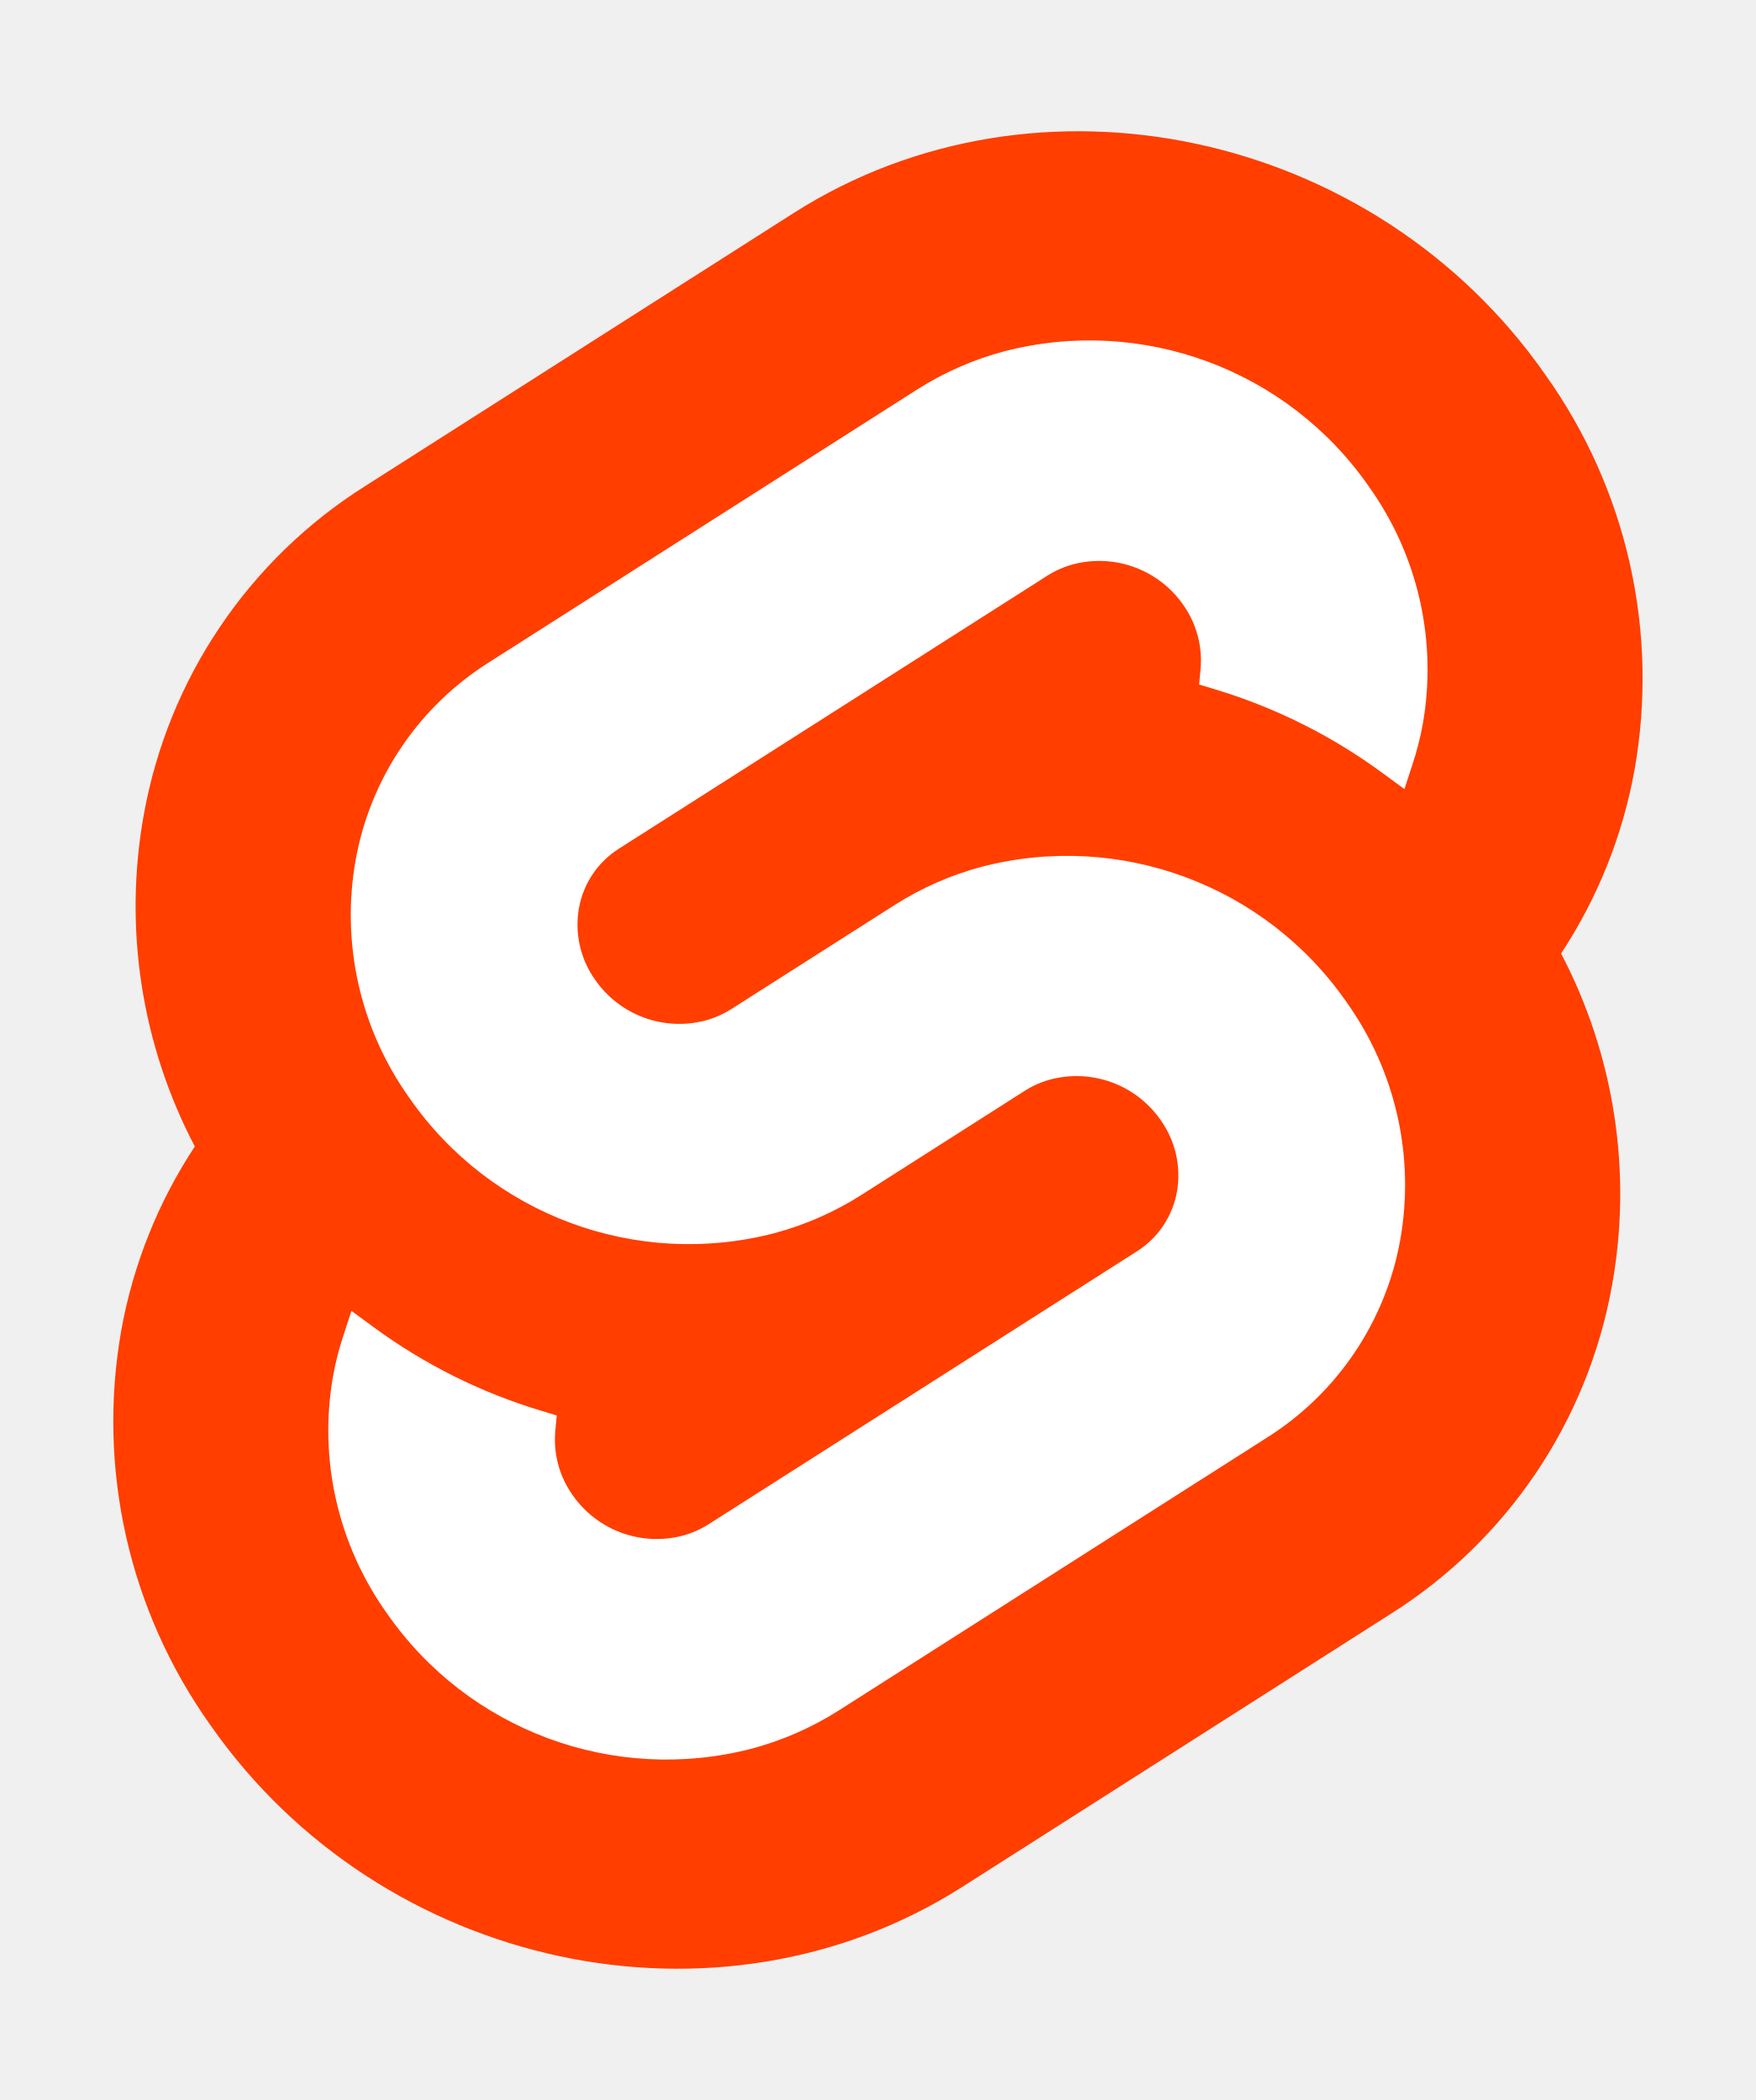
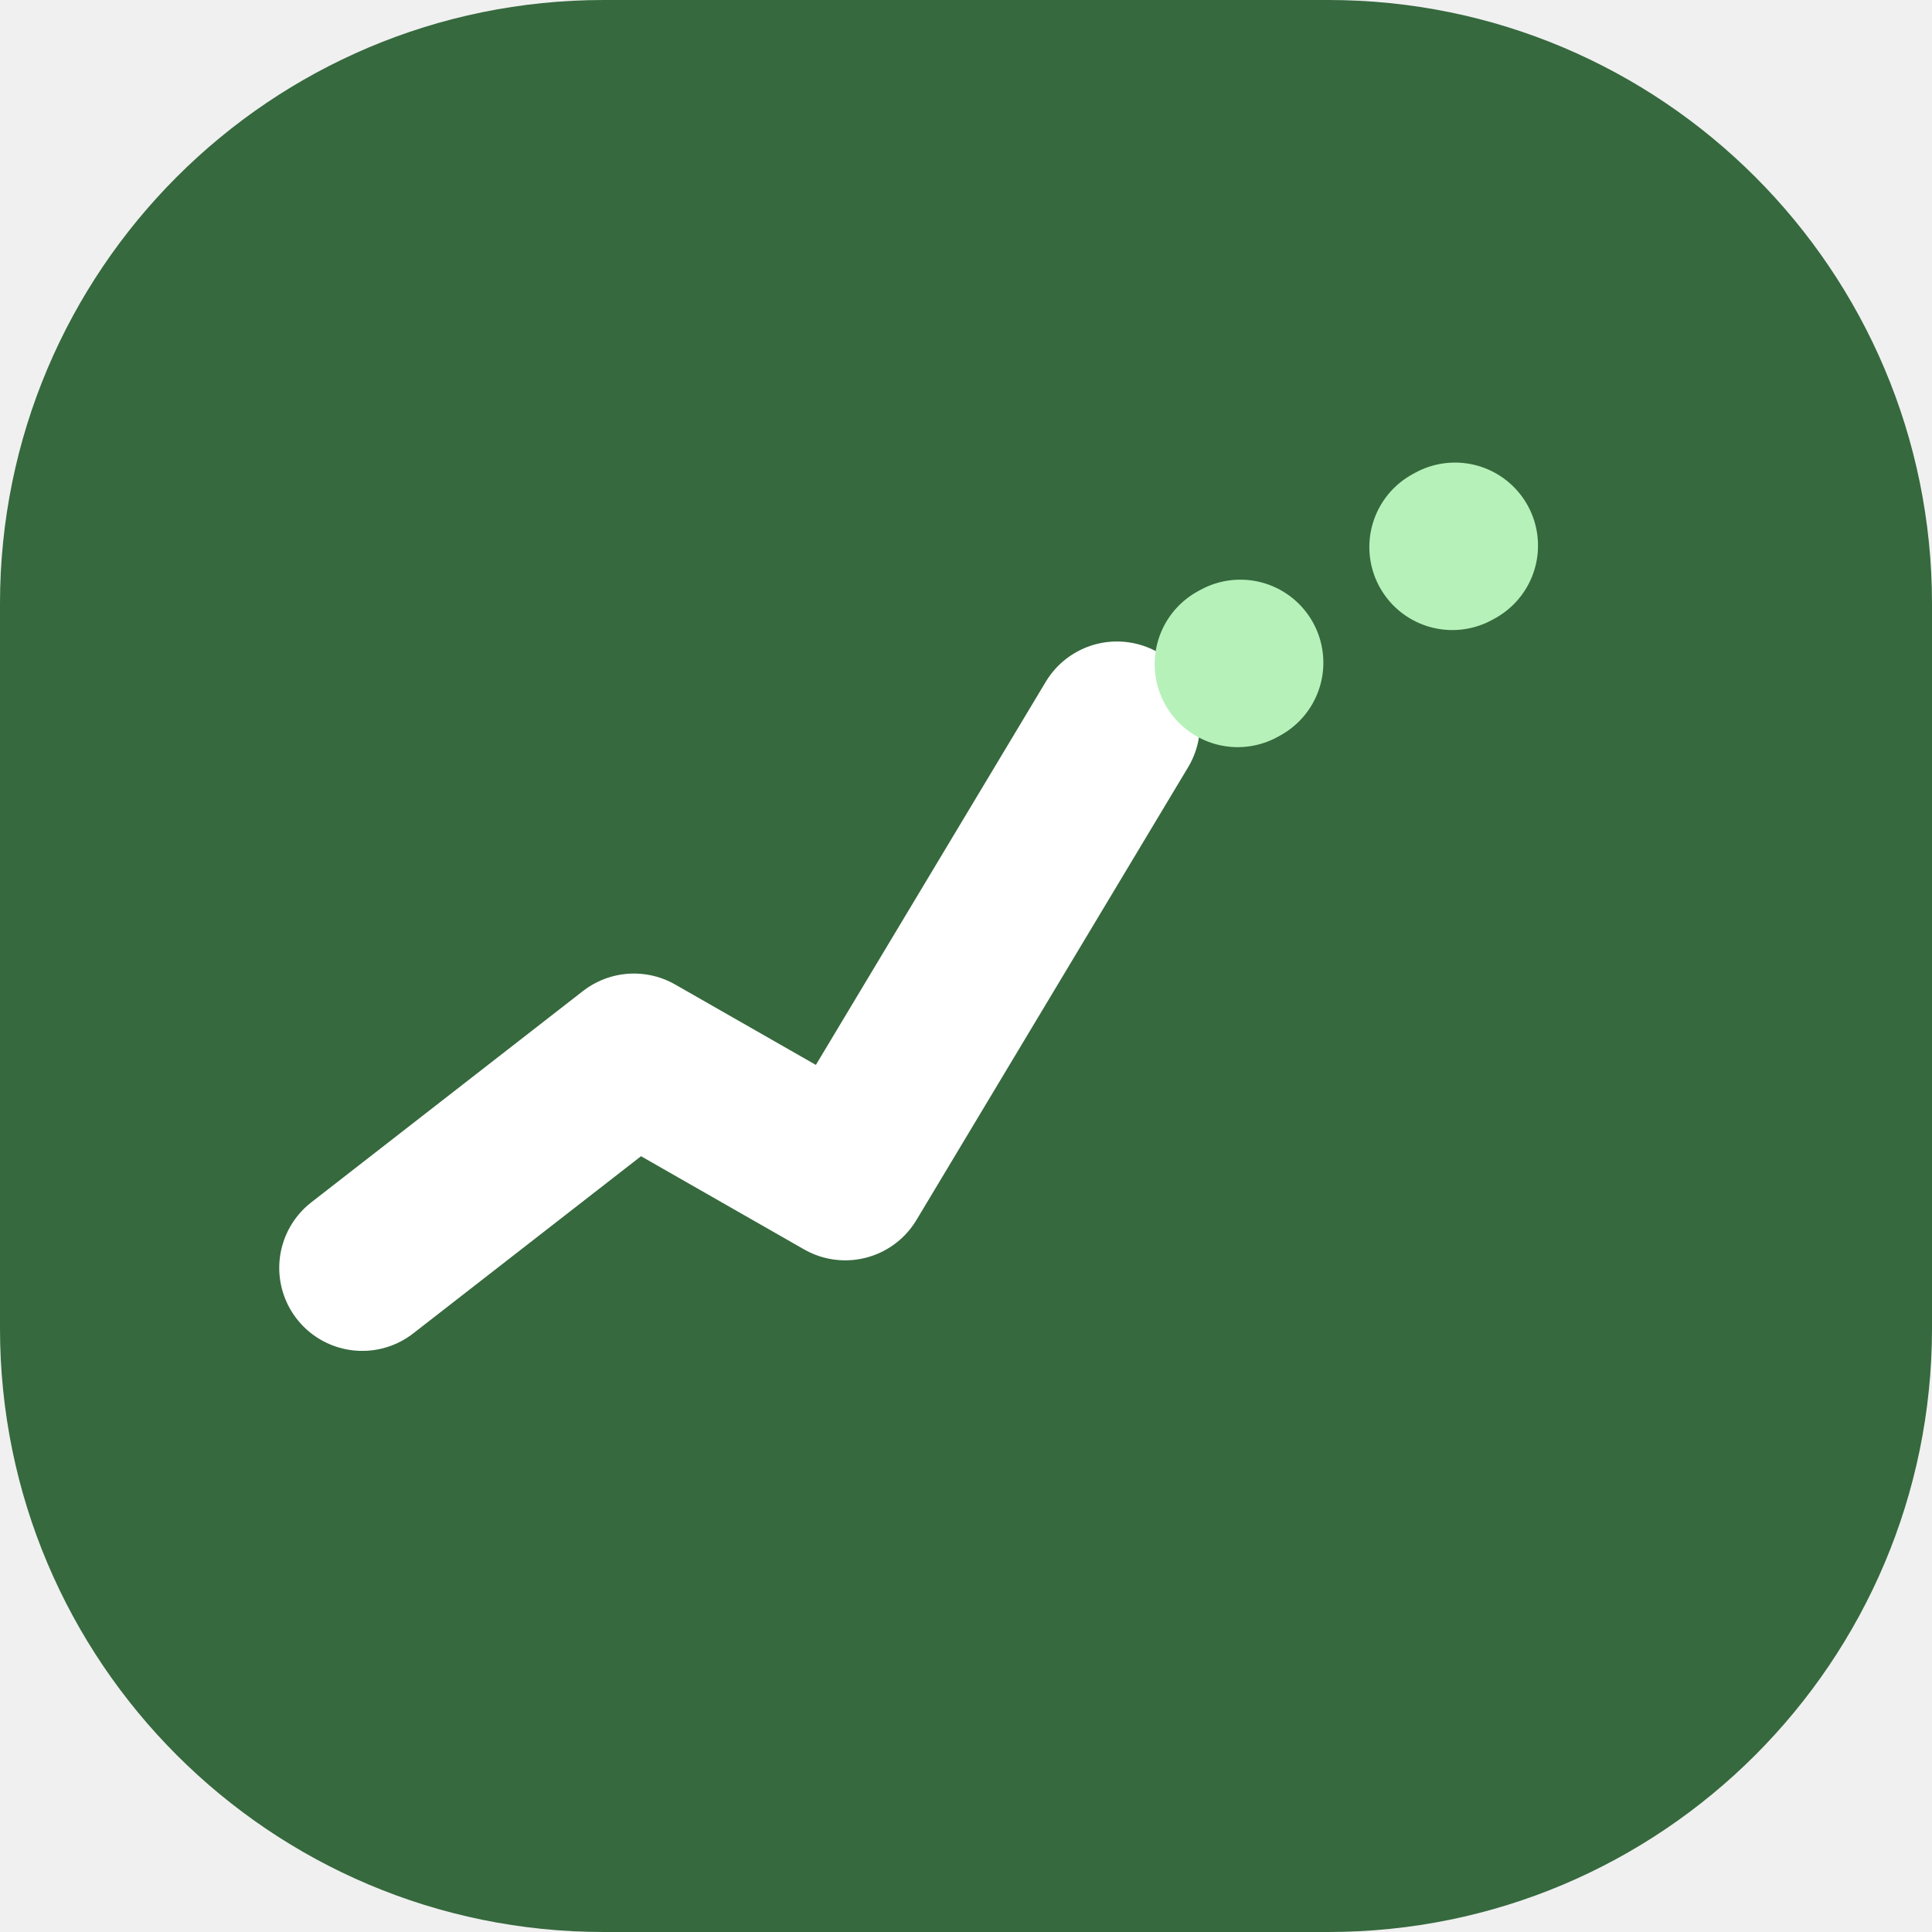
- <svg xmlns="http://www.w3.org/2000/svg" width="107" height="128" viewBox="0 0 107 128">
-   <path d="M94.157 22.819c-10.4-14.885-30.94-19.297-45.792-9.835L22.282 29.608A29.92 29.92 0 0 0 8.764 49.65a31.5 31.5 0 0 0 3.108 20.231 30 30 0 0 0-4.477 11.183 31.9 31.9 0 0 0 5.448 24.116c10.402 14.887 30.942 19.297 45.791 9.835l26.083-16.624A29.92 29.92 0 0 0 98.235 78.35a31.53 31.53 0 0 0-3.105-20.232 30 30 0 0 0 4.474-11.182 31.88 31.88 0 0 0-5.447-24.116" style="fill:#ff3e00" />
-   <path d="M45.817 106.582a20.72 20.72 0 0 1-22.237-8.243 19.17 19.17 0 0 1-3.277-14.503 18 18 0 0 1 .624-2.435l.49-1.498 1.337.981a33.6 33.6 0 0 0 10.203 5.098l.97.294-.09.968a5.85 5.85 0 0 0 1.052 3.878 6.24 6.24 0 0 0 6.695 2.485 5.8 5.8 0 0 0 1.603-.704L69.27 76.28a5.43 5.43 0 0 0 2.45-3.631 5.8 5.8 0 0 0-.987-4.371 6.24 6.24 0 0 0-6.698-2.487 5.7 5.7 0 0 0-1.6.704l-9.953 6.345a19 19 0 0 1-5.296 2.326 20.72 20.72 0 0 1-22.237-8.243 19.17 19.17 0 0 1-3.277-14.502 17.99 17.99 0 0 1 8.13-12.052l26.081-16.623a19 19 0 0 1 5.3-2.329 20.72 20.72 0 0 1 22.237 8.243 19.17 19.17 0 0 1 3.277 14.503 18 18 0 0 1-.624 2.435l-.49 1.498-1.337-.98a33.6 33.6 0 0 0-10.203-5.1l-.97-.294.09-.968a5.86 5.86 0 0 0-1.052-3.878 6.24 6.24 0 0 0-6.696-2.485 5.8 5.8 0 0 0-1.602.704L37.73 51.72a5.42 5.42 0 0 0-2.449 3.63 5.79 5.79 0 0 0 .986 4.372 6.24 6.24 0 0 0 6.698 2.486 5.8 5.8 0 0 0 1.602-.704l9.952-6.342a19 19 0 0 1 5.295-2.328 20.72 20.72 0 0 1 22.237 8.242 19.17 19.17 0 0 1 3.277 14.503 18 18 0 0 1-8.13 12.053l-26.081 16.622a19 19 0 0 1-5.3 2.328" style="fill:#fff" />
+ <svg xmlns="http://www.w3.org/2000/svg" viewBox="0 0 64 64">
+   <style>
+ 		.tile { fill: #36693e; }
+ 		.line { stroke: #ffffff; }
+ 		.next { stroke: #b7f1ba; }
+ 		@media (prefers-color-scheme: dark) {
+ 			.tile { fill: #9cd49f; }
+ 			.line { stroke: #00390f; }
+ 			.next { stroke: #1e5128; }
+ 		}
+ 	</style>
+   <rect class="tile" width="64" height="64" rx="20" />
+   <path class="line" d="M12 42 L21 35 L28 39 L37 24" fill="none" stroke-width="5.5" stroke-linecap="round" stroke-linejoin="round" />
+   <path class="next" d="M41 22 L52 16" fill="none" stroke-width="5.5" stroke-linecap="round" stroke-dasharray="0.1 8" />
</svg>
